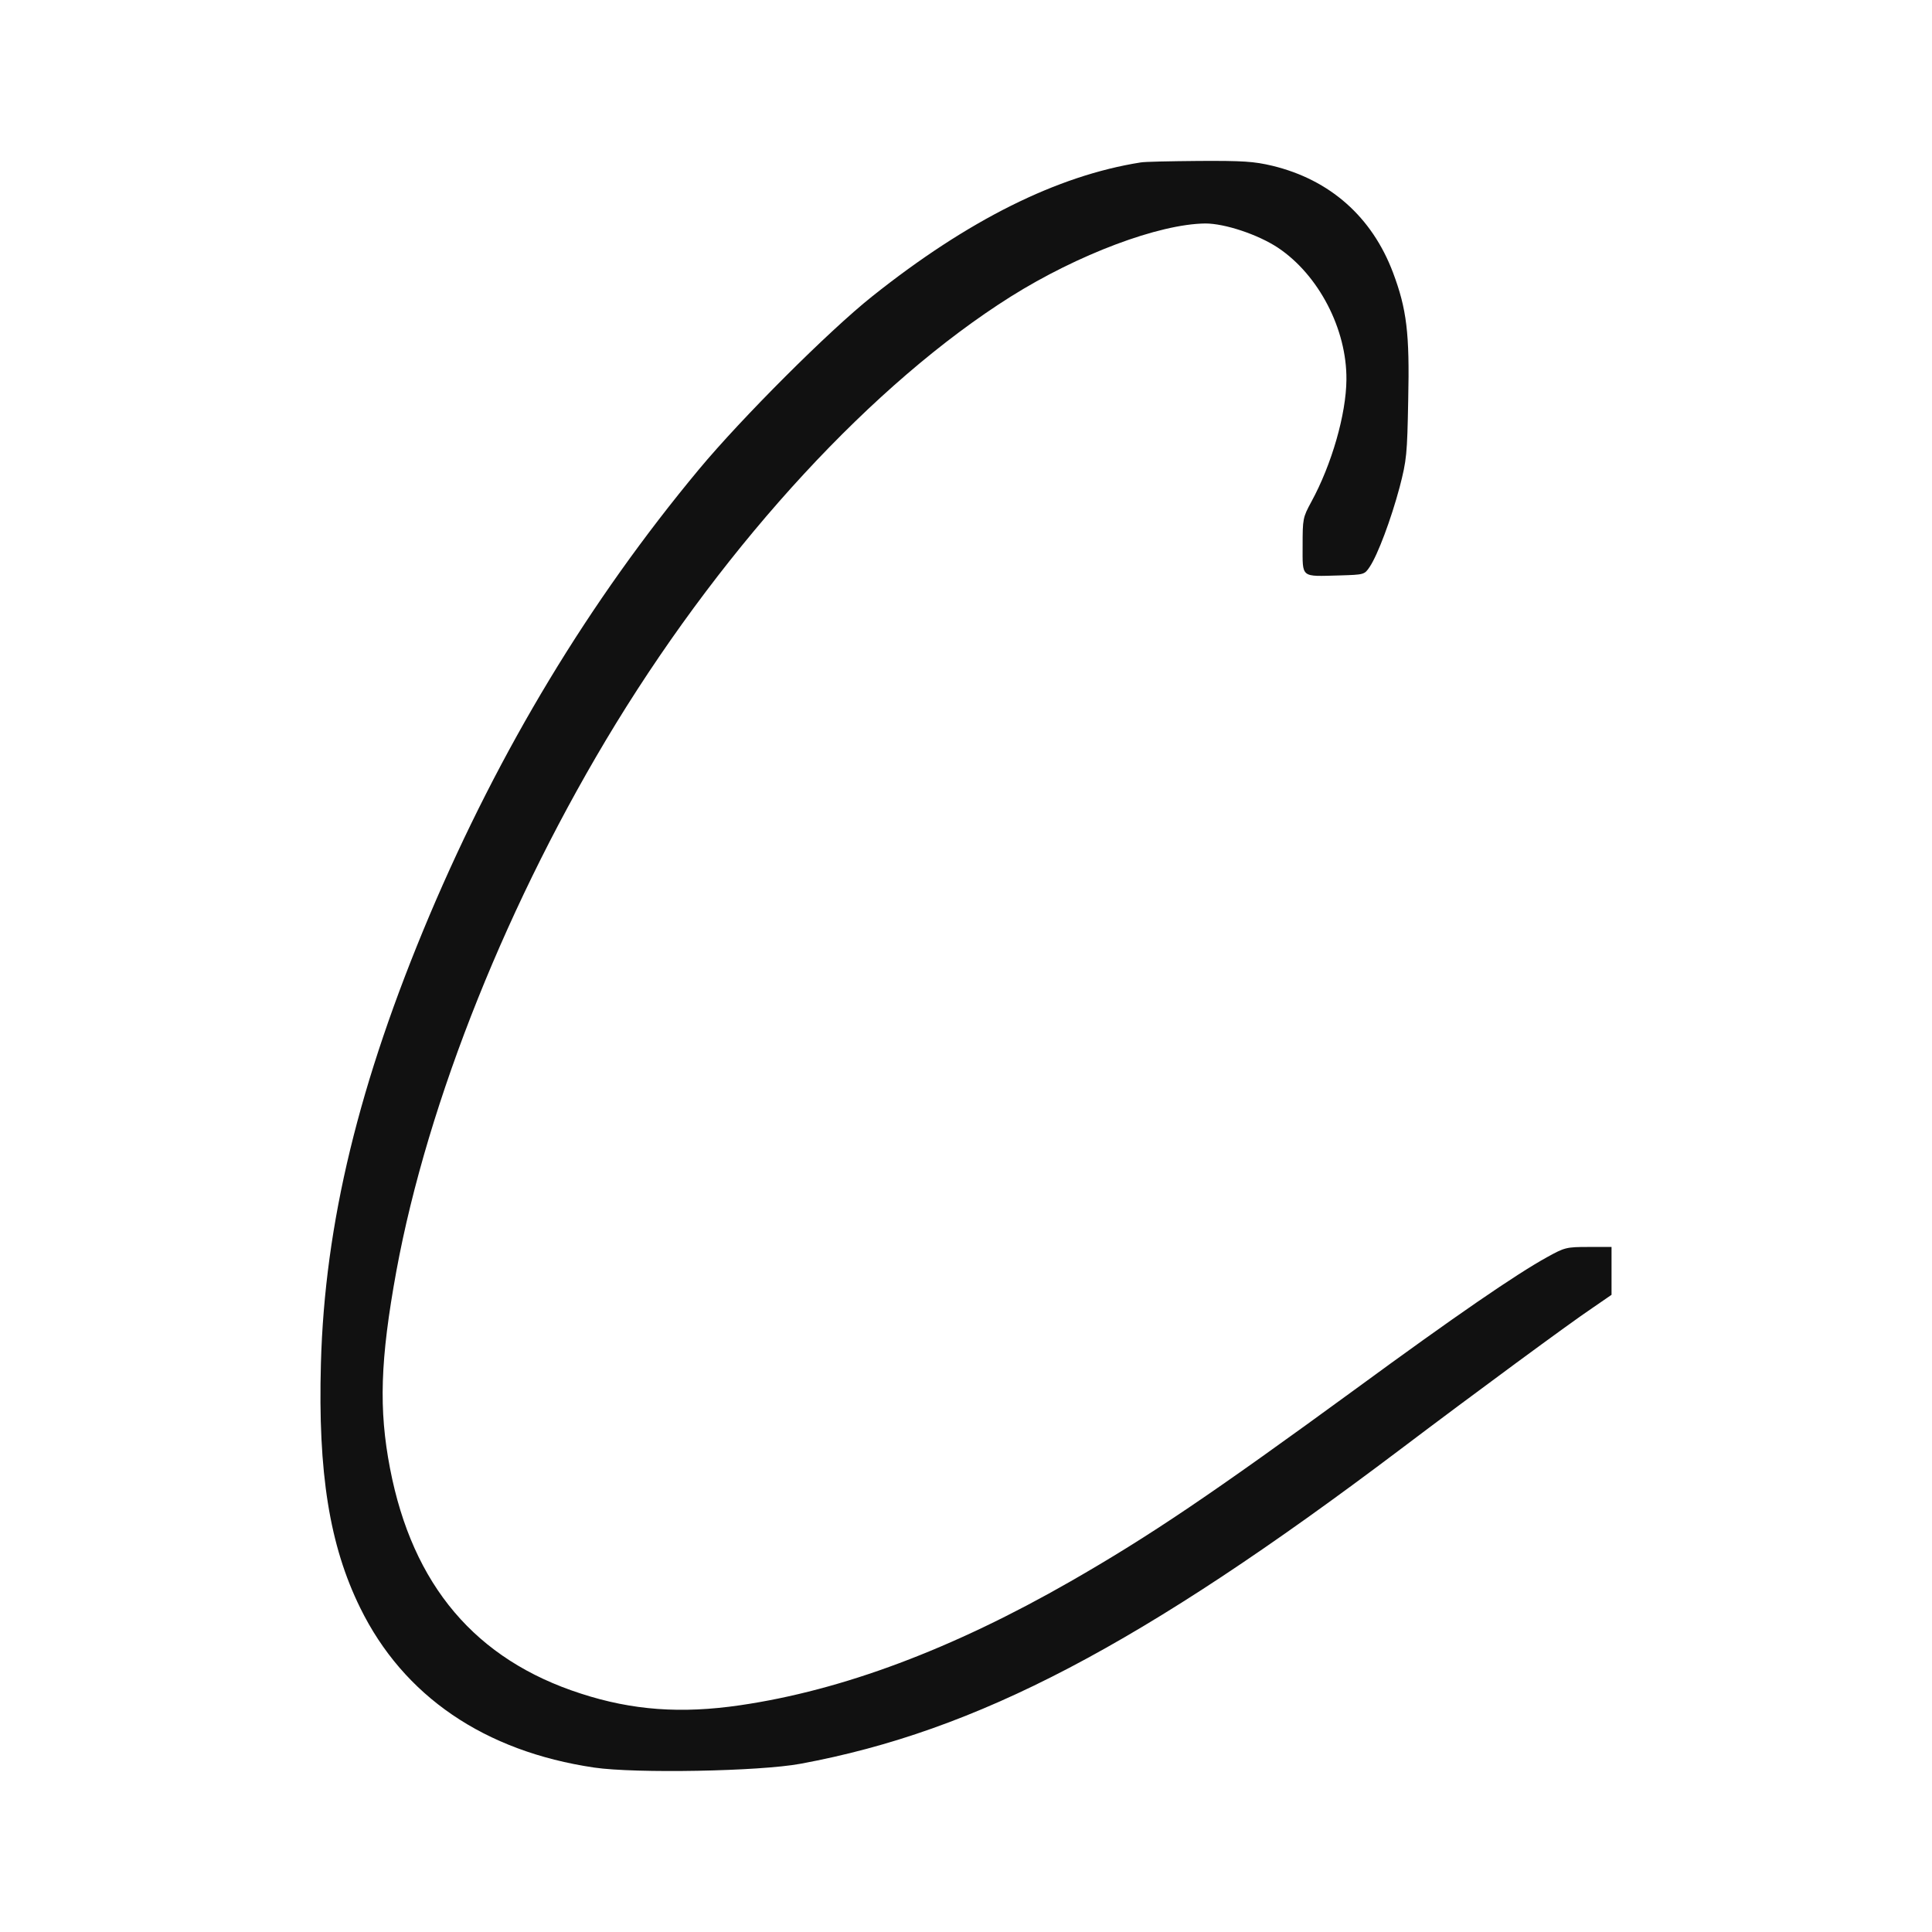
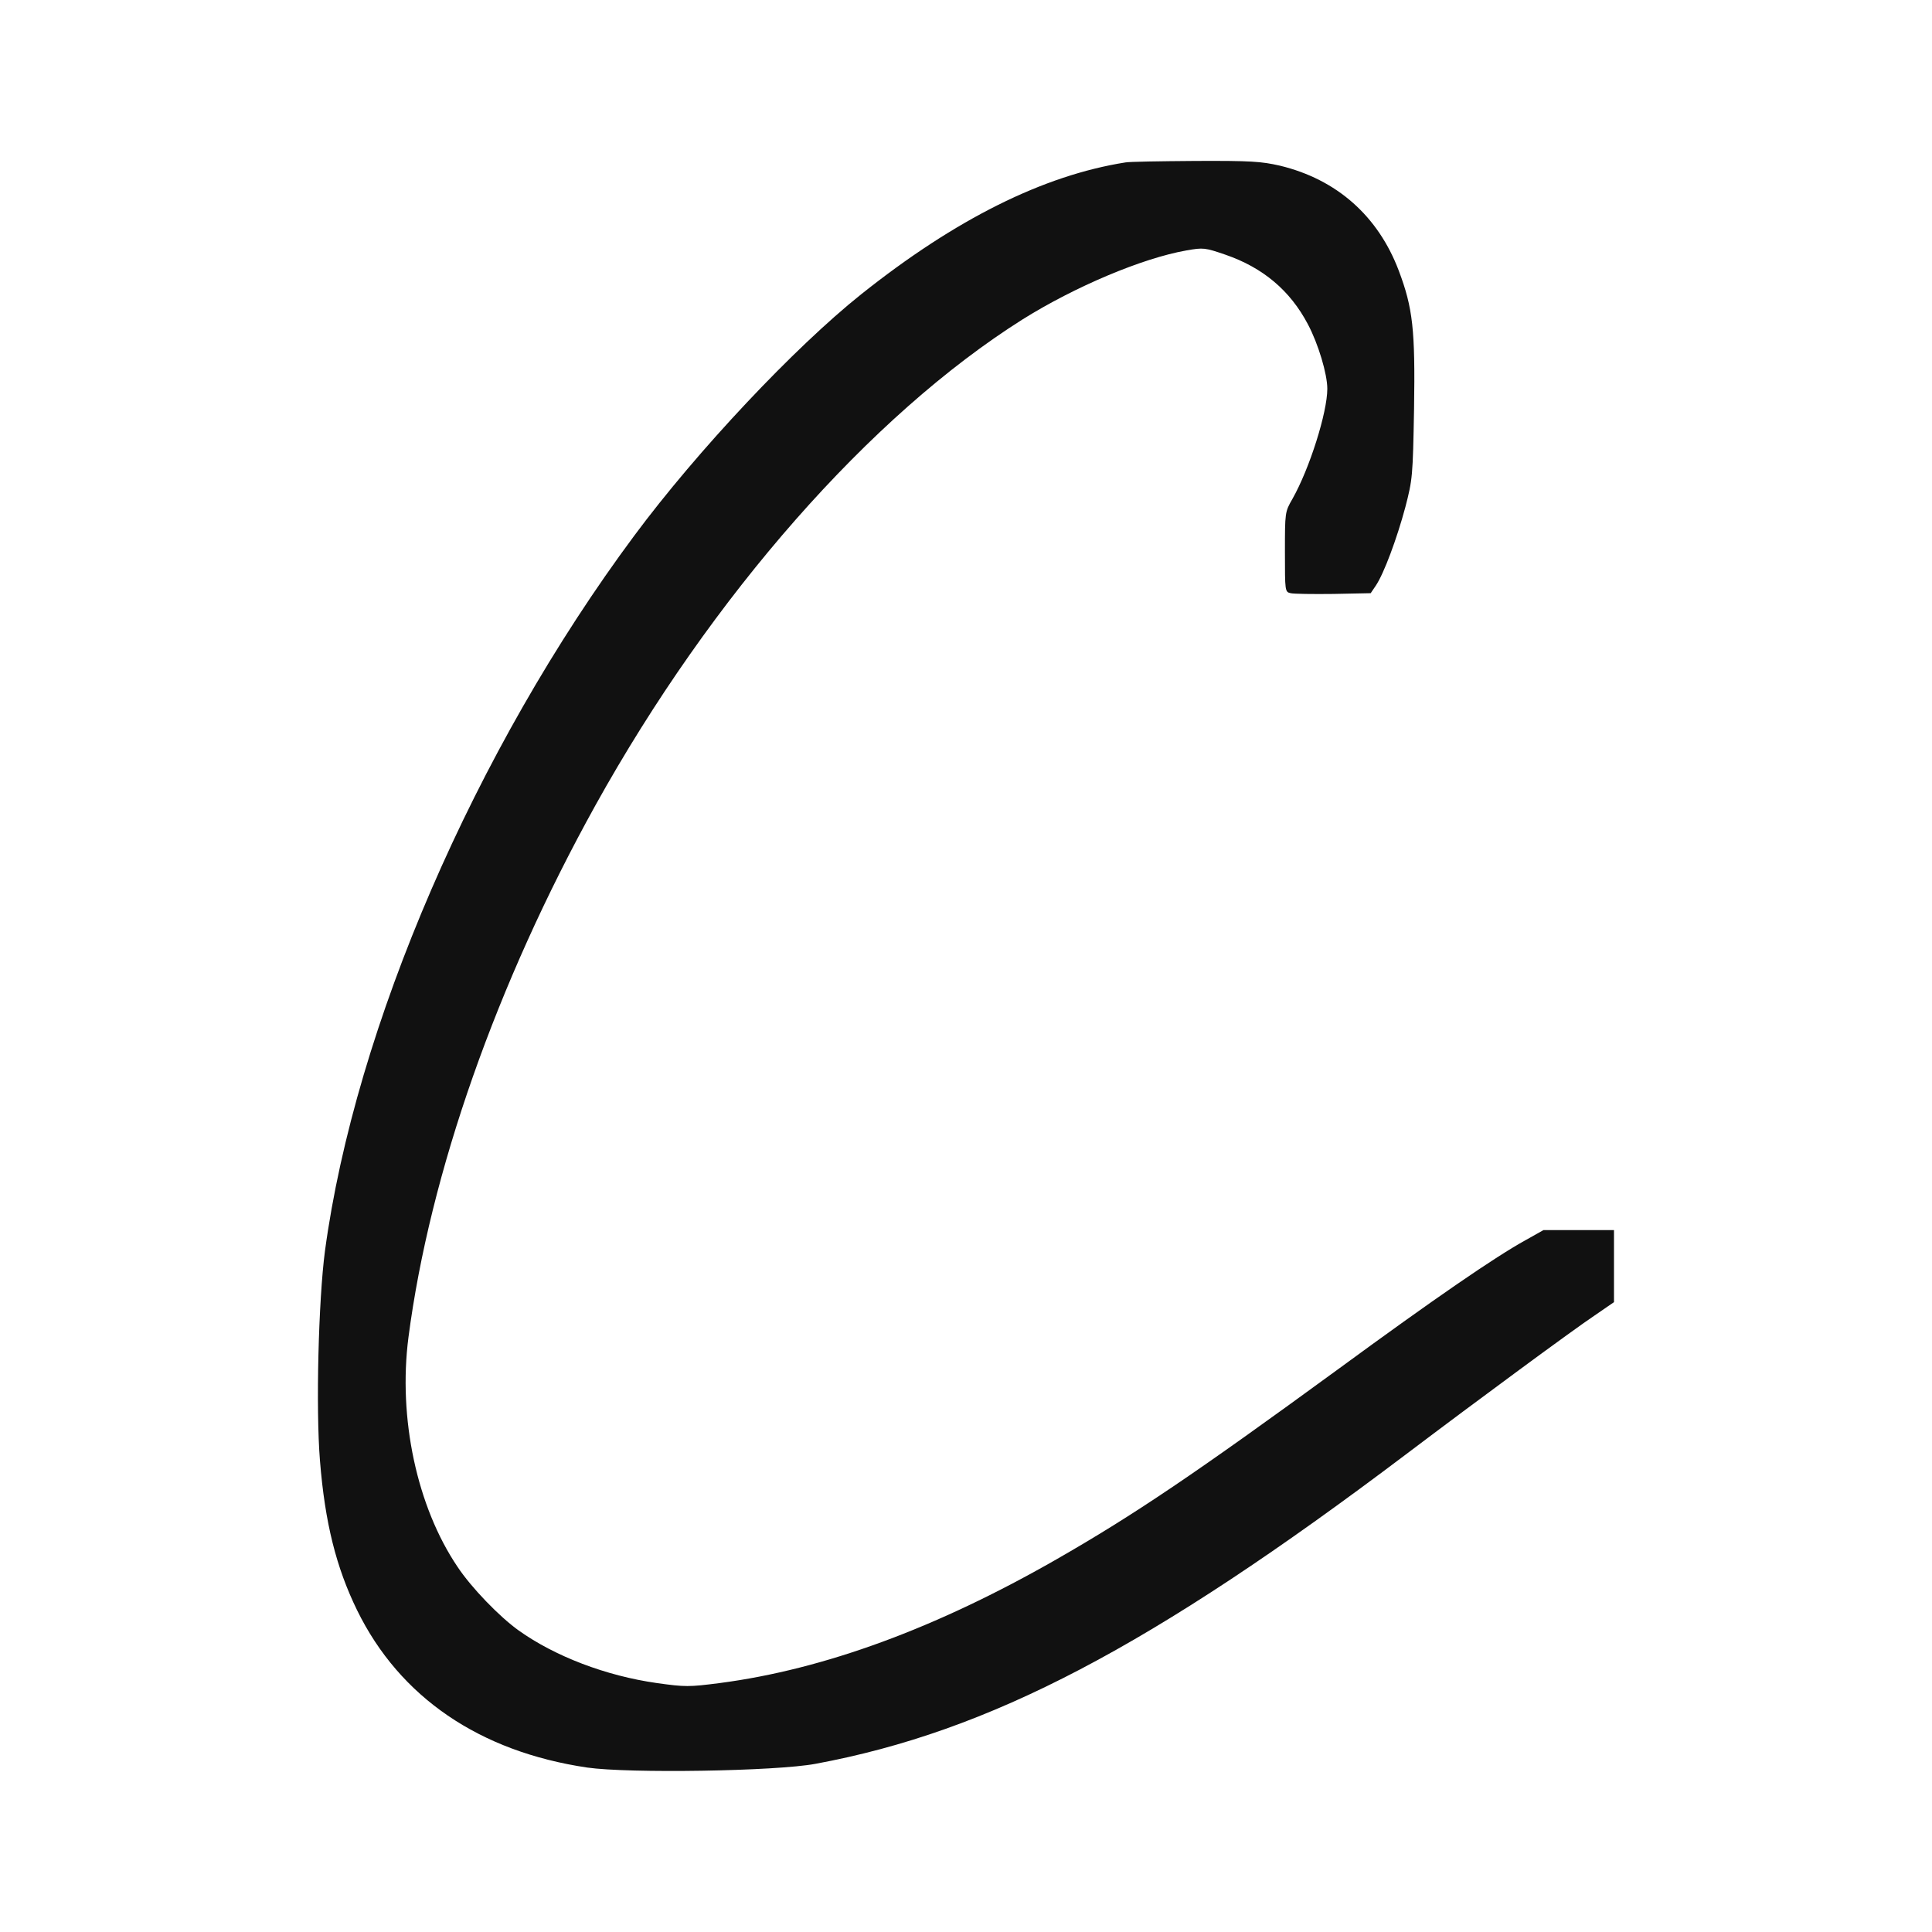
- <svg xmlns="http://www.w3.org/2000/svg" viewBox="0 0 763.0 763.0" fill="#111111">
-   <g transform="translate(126.56 63.58)">
-     <g transform="translate(-24.1205,659.8777) scale(0.1,-0.1)">
-       <path d="M3480 6593 c-329 -52 -681 -227 -1060 -529 -171 -136 -516 -481 -684 -683 -434 -522 -786 -1105 -1064 -1761 -279 -661 -414 -1218 -429 -1770 -12 -432 34 -719 155 -965 171 -349 491 -567 924 -631 164 -24 654 -15 815 15 698 129 1344 468 2368 1241 291 220 674 502 758 558 l77 53 0 94 0 95 -91 0 c-88 0 -94 -2 -163 -40 -122 -67 -365 -234 -754 -519 -571 -417 -815 -582 -1129 -762 -466 -267 -900 -430 -1305 -489 -232 -34 -425 -20 -628 46 -416 134 -665 427 -754 889 -45 233 -39 429 25 780 124 673 444 1471 867 2162 443 722 1018 1345 1559 1686 266 167 585 287 769 289 76 0 207 -43 287 -96 160 -107 272 -321 270 -521 -1 -136 -58 -335 -139 -483 -33 -61 -34 -66 -34 -172 0 -130 -9 -122 145 -118 99 3 99 3 120 34 32 48 84 187 118 314 28 108 30 130 34 345 6 264 -6 359 -60 503 -83 220 -249 367 -477 422 -72 17 -115 20 -290 19 -113 -1 -216 -3 -230 -6z" />
+ <svg xmlns="http://www.w3.org/2000/svg" viewBox="0 0 775.03 775.03">
+   <style>
+     :root { fill: #111111; }
+     @media (prefers-color-scheme: dark) { :root { fill: #fafafa; } }
+   </style>
+   <g transform="translate(127.56 64.58)">
+     <g transform="translate(-24.10443,669.8813) scale(0.1,-0.1)">
+       <path d="M3480 6693 c-329 -52 -681 -227 -1060 -529 -267 -213 -656 -626 -910 -968 -639 -860 -1120 -1973 -1241 -2870 -26 -198 -37 -631 -20 -841 20 -249 65 -428 149 -600 171 -349 491 -567 923 -631 168 -24 756 -15 916 15 700 130 1344 468 2368 1241 291 220 674 502 758 558 l77 53 0 144 0 145 -141 0 -142 0 -71 -40 c-122 -67 -365 -234 -754 -519 -571 -417 -815 -582 -1129 -762 -482 -276 -931 -441 -1350 -496 -124 -16 -139 -16 -253 0 -204 29 -408 107 -554 211 -77 55 -190 172 -245 255 -163 241 -239 597 -197 921 86 659 354 1420 750 2134 467 841 1103 1564 1713 1949 211 132 481 246 658 277 68 12 74 11 156 -17 151 -52 260 -144 331 -279 42 -79 78 -200 78 -259 0 -95 -71 -320 -140 -442 -30 -52 -30 -54 -30 -213 0 -157 0 -160 23 -165 12 -3 89 -4 172 -3 l149 3 21 31 c32 48 84 187 118 314 29 112 30 122 35 395 5 318 -5 404 -61 553 -83 220 -249 367 -477 422 -75 17 -115 20 -340 19 -140 -1 -266 -3 -280 -6z" />
    </g>
  </g>
</svg>
